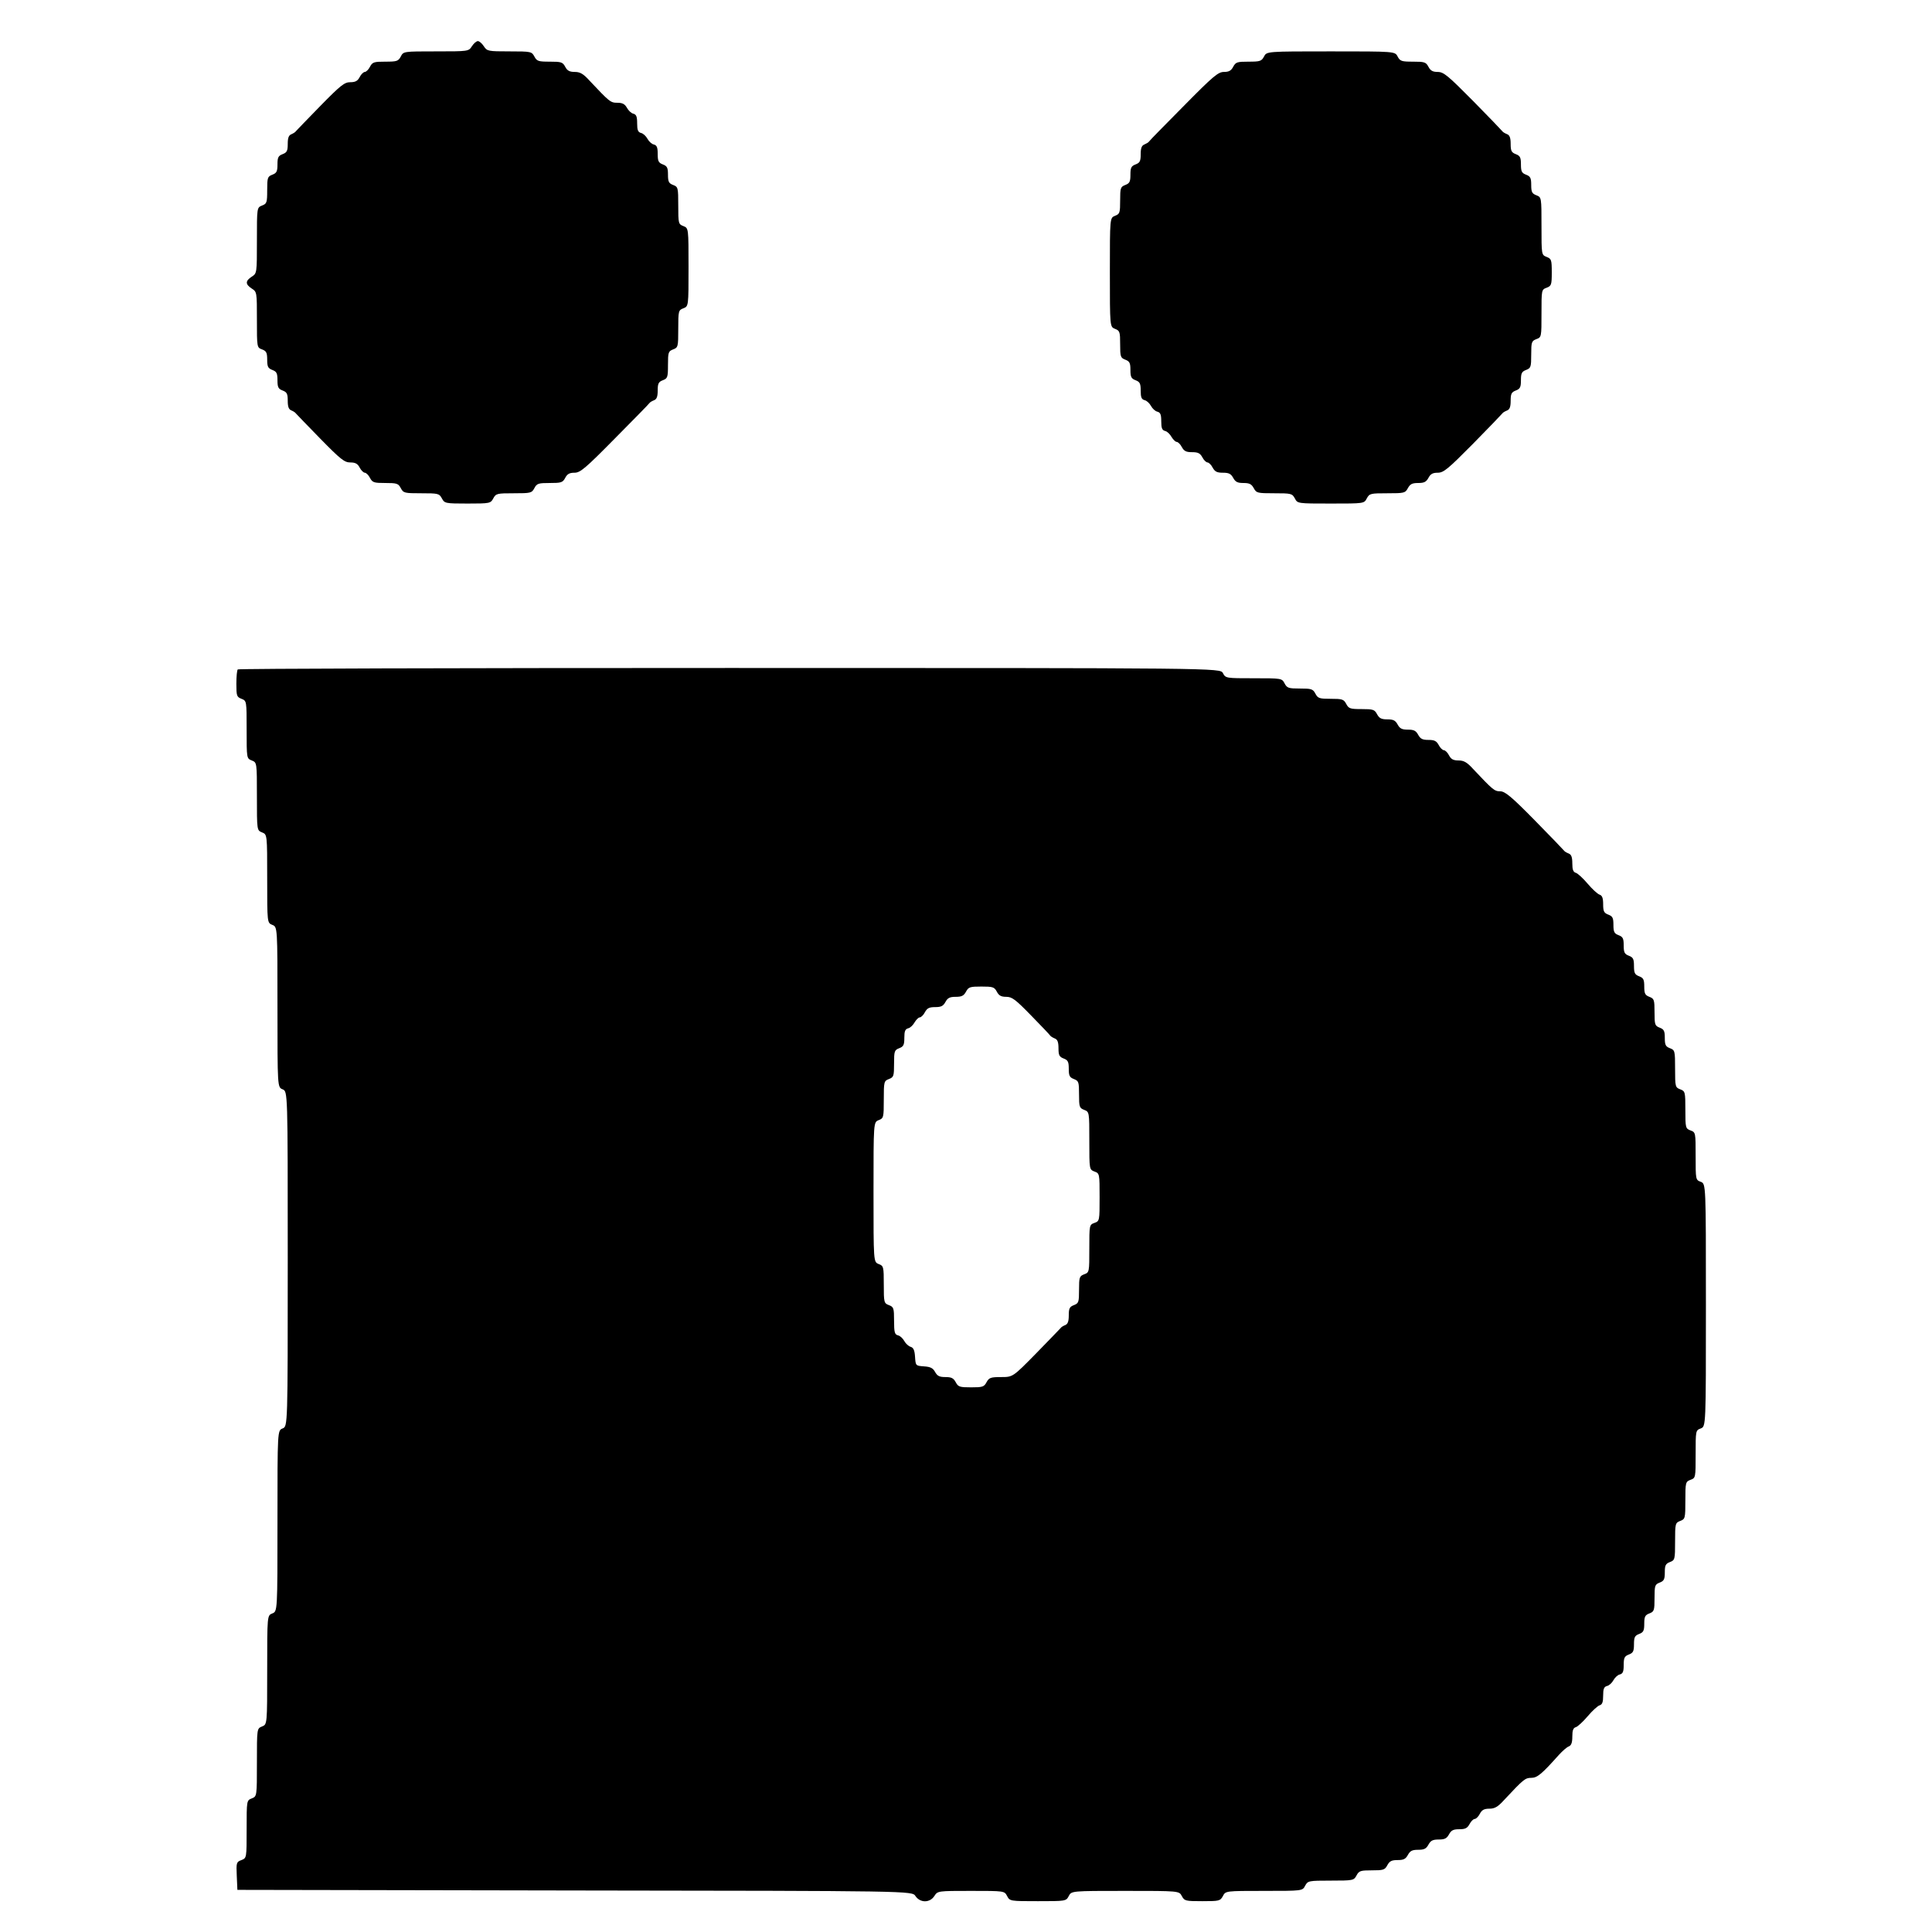
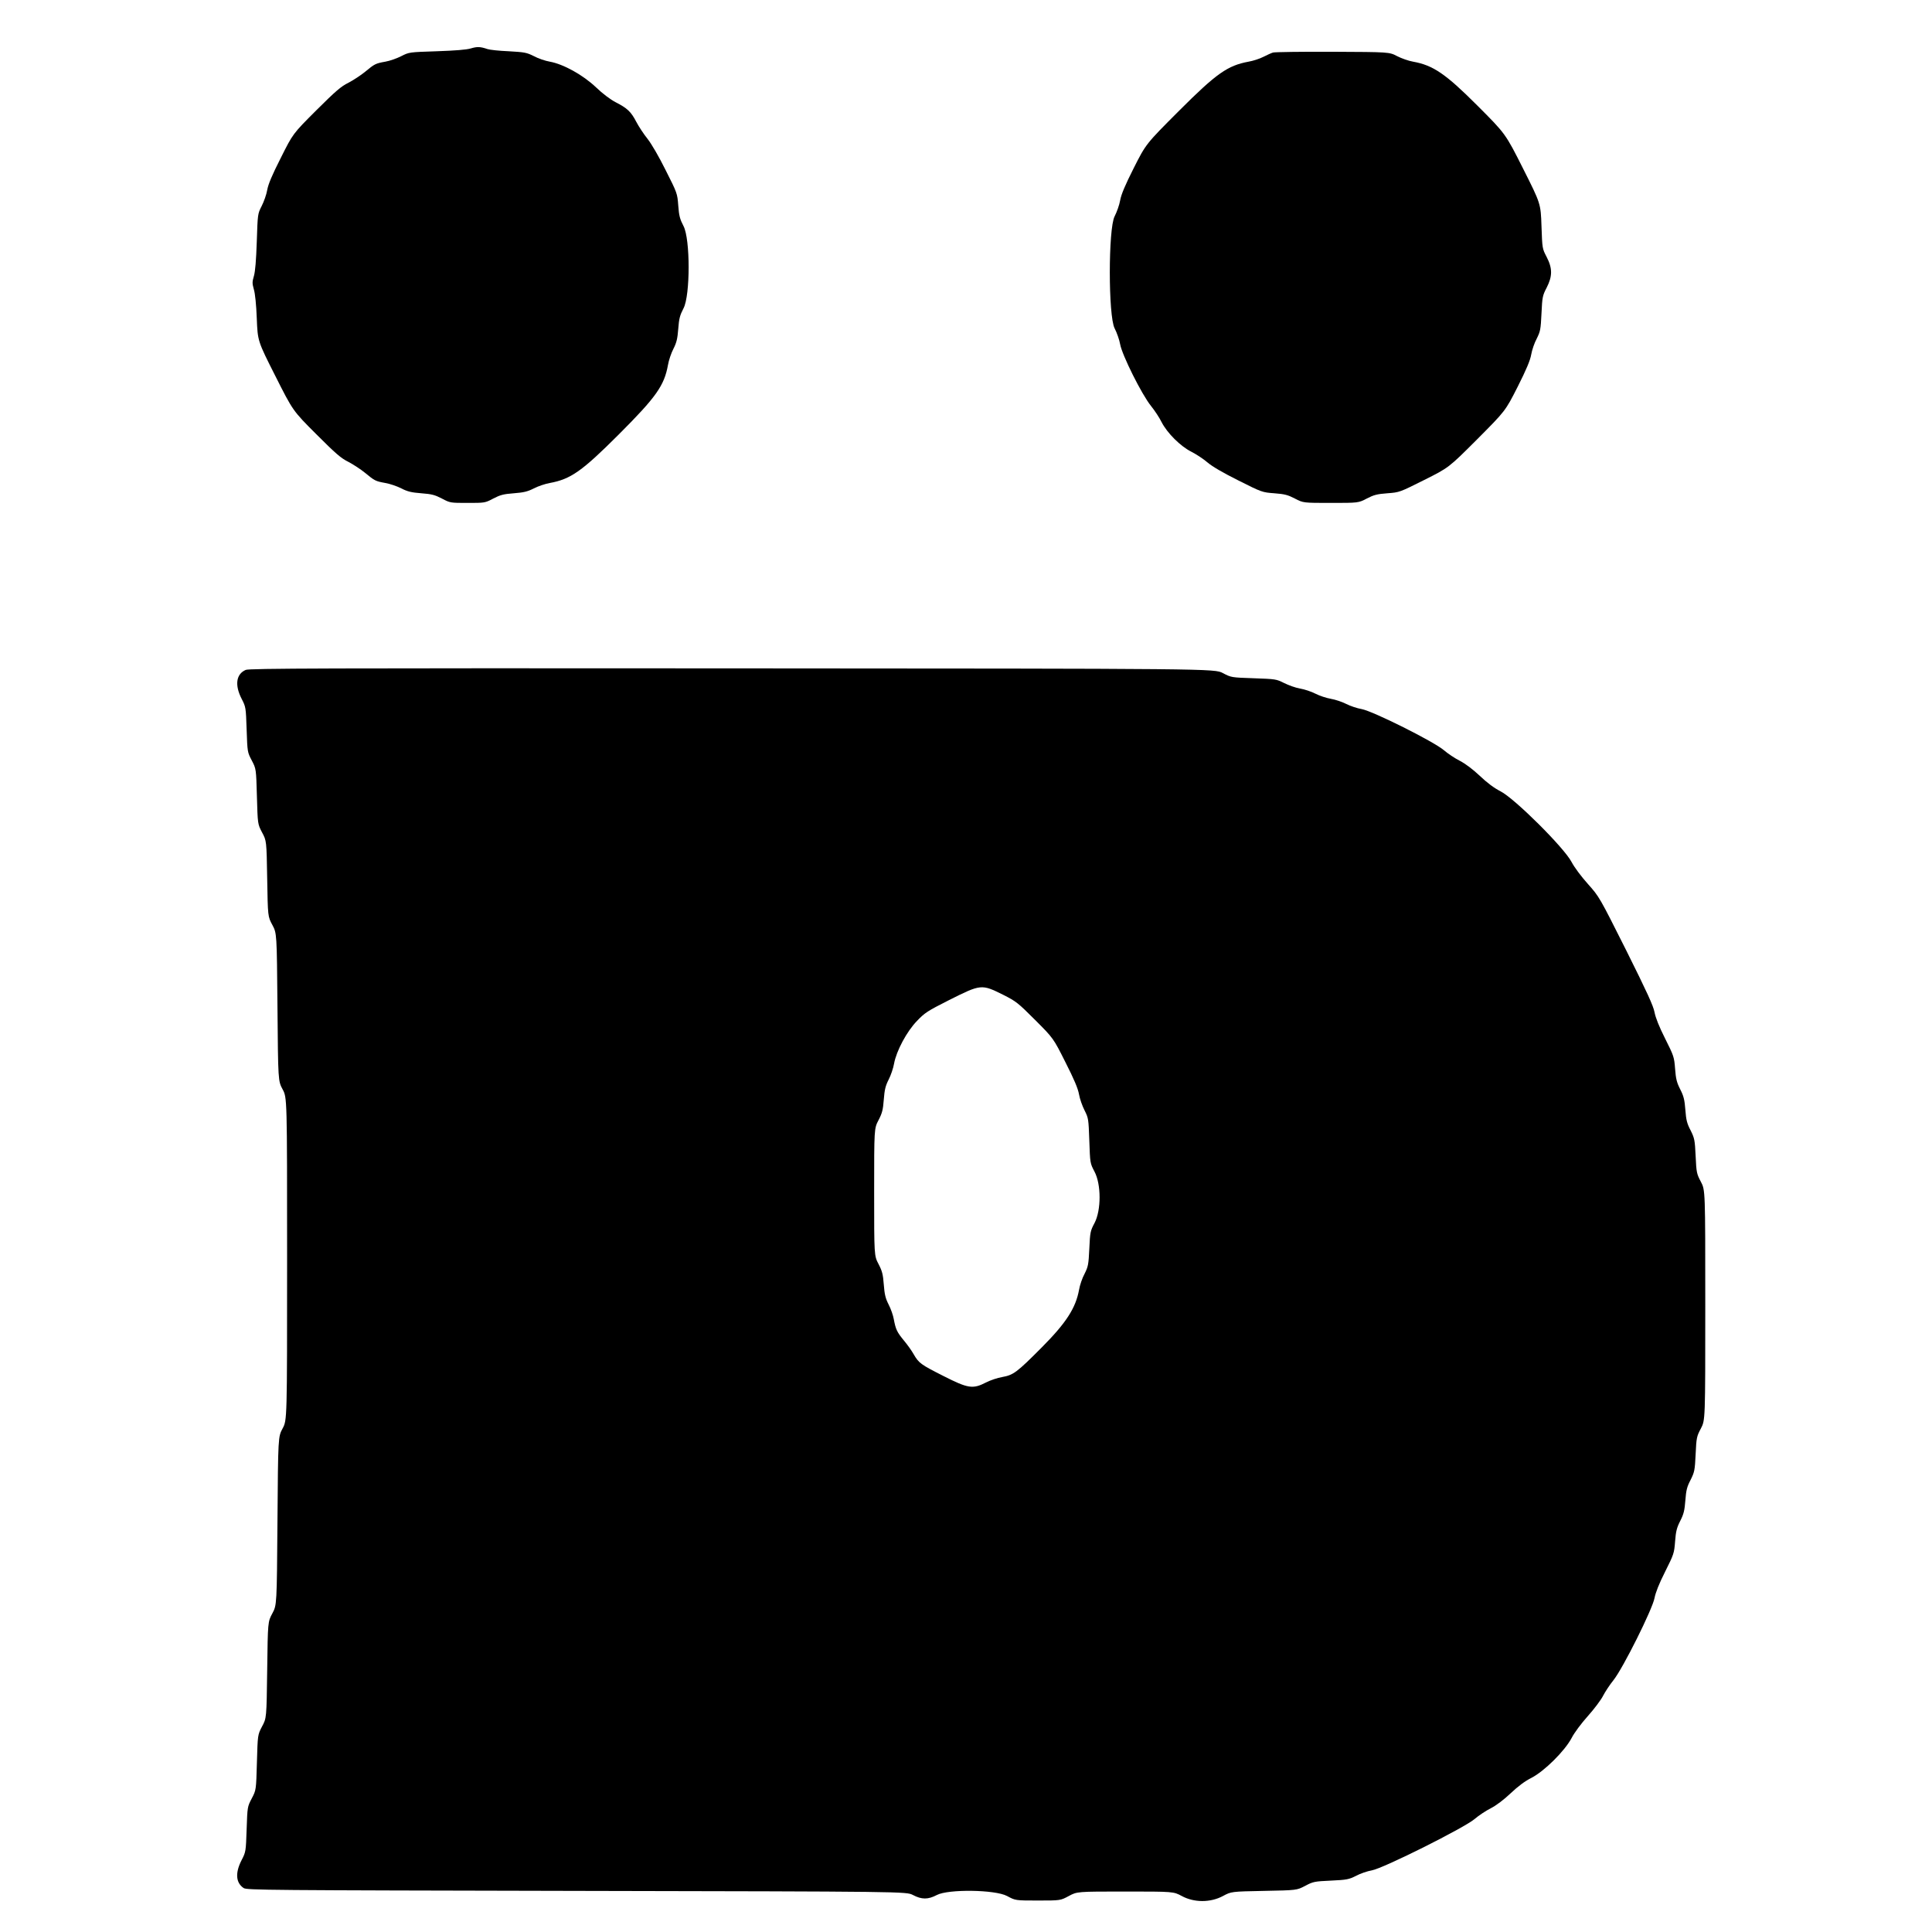
- <svg xmlns="http://www.w3.org/2000/svg" viewBox="0 0 940 940">
-   <g transform="translate(95.0 0.0)">
-     <g transform="translate(0,940) scale(0.1,-0.1)" fill="#000000" stroke="none">
-       <path d="M1346 9175 c-16 -25 -17 -25 -175 -25 -158 0 -158 0 -171 -25 -12 -23 -20 -25 -75 -25 -55 0 -63 -2 -75 -25 -7 -14 -19 -25 -25 -25 -6 0 -18 -11 -25 -25 -10 -19 -21 -25 -46 -25 -28 0 -47 -15 -145 -115 -62 -64 -116 -119 -119 -123 -3 -5 -13 -11 -22 -15 -13 -5 -18 -17 -18 -47 0 -34 -4 -42 -25 -50 -21 -8 -25 -16 -25 -50 0 -34 -4 -42 -25 -50 -23 -9 -25 -14 -25 -75 0 -61 -2 -66 -25 -75 -25 -10 -25 -10 -25 -170 0 -159 0 -160 -25 -176 -32 -21 -32 -37 0 -58 25 -16 25 -18 25 -151 0 -135 0 -136 25 -145 21 -8 25 -16 25 -50 0 -34 4 -42 25 -50 21 -8 25 -16 25 -50 0 -34 4 -42 25 -50 21 -8 25 -16 25 -50 0 -30 5 -42 18 -47 9 -4 19 -10 22 -15 3 -4 57 -59 119 -123 98 -100 117 -115 145 -115 25 0 36 -6 46 -25 7 -14 19 -25 25 -25 6 0 18 -11 25 -25 12 -23 20 -25 75 -25 55 0 63 -2 75 -25 13 -24 18 -25 100 -25 82 0 87 -1 100 -25 13 -24 16 -25 125 -25 109 0 112 1 125 25 13 24 18 25 100 25 82 0 87 1 100 25 12 23 20 25 75 25 55 0 63 2 75 25 10 19 21 25 45 25 28 0 52 20 195 165 90 91 166 168 169 173 3 5 14 11 24 15 12 5 17 17 17 47 0 34 4 42 25 50 23 9 25 14 25 75 0 61 2 66 25 75 24 9 25 13 25 100 0 87 1 91 25 100 25 10 25 10 25 200 0 190 0 190 -25 200 -24 9 -25 13 -25 100 0 87 -1 91 -25 100 -21 8 -25 16 -25 50 0 34 -4 42 -25 50 -21 8 -25 16 -25 51 0 32 -4 42 -19 46 -10 2 -24 15 -31 28 -7 13 -21 26 -31 28 -15 4 -19 14 -19 47 0 33 -4 43 -19 47 -10 2 -24 16 -31 29 -10 18 -22 24 -46 24 -34 0 -38 4 -137 109 -29 32 -45 41 -70 41 -26 0 -37 6 -47 25 -12 23 -20 25 -75 25 -55 0 -63 2 -75 25 -13 24 -16 25 -121 25 -105 0 -109 1 -125 25 -9 14 -22 25 -29 25 -7 0 -20 -11 -29 -25z" />
-       <path d="M5200 9125 c-12 -23 -20 -25 -75 -25 -55 0 -63 -2 -75 -25 -10 -19 -21 -25 -45 -25 -28 0 -52 -20 -195 -165 -90 -91 -166 -168 -169 -173 -3 -5 -14 -11 -23 -15 -13 -5 -18 -17 -18 -47 0 -34 -4 -42 -25 -50 -21 -8 -25 -16 -25 -50 0 -34 -4 -42 -25 -50 -23 -9 -25 -14 -25 -75 0 -61 -2 -66 -25 -75 -25 -10 -25 -10 -25 -275 0 -265 0 -265 25 -275 23 -9 25 -14 25 -75 0 -61 2 -66 25 -75 21 -8 25 -16 25 -50 0 -34 4 -42 25 -50 21 -8 25 -16 25 -51 0 -32 4 -42 19 -46 10 -2 24 -15 31 -28 7 -13 21 -26 31 -28 15 -4 19 -14 19 -47 0 -33 4 -43 19 -47 10 -2 24 -16 31 -29 8 -13 19 -24 25 -24 6 0 18 -11 25 -25 11 -20 21 -25 50 -25 29 0 39 -5 50 -25 7 -14 19 -25 25 -25 6 0 18 -11 25 -25 11 -20 21 -25 50 -25 29 0 39 -5 50 -25 11 -20 21 -25 50 -25 29 0 39 -5 50 -25 13 -24 18 -25 100 -25 82 0 87 -1 100 -25 13 -25 13 -25 175 -25 162 0 162 0 175 25 13 24 18 25 100 25 82 0 87 1 100 25 11 20 21 25 50 25 29 0 39 5 50 25 10 19 21 25 45 25 29 0 50 18 171 140 76 77 140 144 143 148 3 5 14 11 24 15 12 5 17 17 17 47 0 34 4 42 25 50 21 8 25 16 25 50 0 34 4 42 25 50 23 9 25 14 25 75 0 61 2 66 25 75 25 9 25 11 25 125 0 114 0 116 25 125 23 9 25 14 25 75 0 61 -2 66 -25 75 -25 10 -25 10 -25 150 0 140 0 140 -25 150 -21 8 -25 16 -25 50 0 34 -4 42 -25 50 -21 8 -25 16 -25 50 0 34 -4 42 -25 50 -21 8 -25 16 -25 50 0 30 -5 42 -17 47 -10 4 -21 10 -24 15 -3 4 -67 71 -143 148 -121 122 -142 140 -171 140 -24 0 -35 6 -45 25 -12 23 -20 25 -75 25 -55 0 -63 2 -75 25 -13 25 -13 25 -325 25 -312 0 -312 0 -325 -25z" />
-       <path d="M207 6143 c-4 -3 -7 -35 -7 -70 0 -59 2 -64 25 -73 25 -10 25 -10 25 -150 0 -140 0 -140 25 -150 25 -10 25 -10 25 -175 0 -165 0 -165 25 -175 25 -10 25 -10 25 -225 0 -215 0 -215 25 -225 25 -10 25 -10 25 -400 0 -390 0 -390 25 -400 25 -10 25 -10 25 -825 0 -815 0 -815 -25 -825 -25 -10 -25 -10 -25 -450 0 -440 0 -440 -25 -450 -25 -10 -25 -10 -25 -275 0 -265 0 -265 -25 -275 -25 -10 -25 -10 -25 -175 0 -165 0 -165 -25 -175 -25 -10 -25 -10 -25 -150 0 -140 0 -140 -25 -150 -25 -9 -26 -13 -23 -77 l3 -68 1641 -3 c1642 -2 1642 -2 1658 -27 23 -34 70 -34 92 0 16 25 17 25 178 25 163 0 163 0 176 -25 13 -25 15 -25 150 -25 135 0 137 0 150 25 13 25 13 25 275 25 262 0 262 0 275 -25 13 -24 18 -25 100 -25 82 0 87 1 100 25 13 25 13 25 200 25 187 0 187 0 200 25 13 24 16 25 125 25 109 0 112 1 125 25 12 23 20 25 75 25 55 0 63 2 75 25 11 20 21 25 50 25 29 0 39 5 50 25 11 20 21 25 50 25 29 0 39 5 50 25 11 20 21 25 50 25 29 0 39 5 50 25 11 20 21 25 50 25 29 0 39 5 50 25 7 14 19 25 25 25 6 0 18 11 25 25 10 19 21 25 47 25 25 0 41 9 70 41 96 103 104 109 133 109 29 0 50 17 134 111 18 20 40 39 49 42 12 5 17 18 17 48 0 30 4 42 18 46 9 3 35 27 57 53 22 26 48 50 58 53 13 4 17 16 17 47 0 33 4 43 19 47 10 2 24 15 31 28 7 13 21 26 31 28 15 4 19 14 19 46 0 35 4 43 25 51 21 8 25 16 25 50 0 34 4 42 25 50 21 8 25 16 25 50 0 34 4 42 25 50 23 9 25 14 25 75 0 61 2 66 25 75 21 8 25 16 25 50 0 34 4 42 25 50 24 9 25 13 25 100 0 87 1 91 25 100 24 9 25 13 25 100 0 87 1 91 25 100 25 9 25 11 25 125 0 114 0 116 25 125 25 10 25 10 25 600 0 590 0 590 -25 600 -25 9 -25 11 -25 125 0 114 0 116 -25 125 -24 9 -25 13 -25 100 0 87 -1 91 -25 100 -24 9 -25 13 -25 100 0 87 -1 91 -25 100 -21 8 -25 16 -25 50 0 34 -4 42 -25 50 -23 9 -25 14 -25 75 0 61 -2 66 -25 75 -21 8 -25 16 -25 50 0 34 -4 42 -25 50 -21 8 -25 16 -25 50 0 34 -4 42 -25 50 -21 8 -25 16 -25 50 0 34 -4 42 -25 50 -21 8 -25 16 -25 50 0 34 -4 42 -25 50 -21 8 -25 16 -25 51 0 30 -5 42 -17 46 -10 3 -36 27 -58 53 -22 26 -48 50 -57 53 -14 4 -18 16 -18 46 0 31 -5 43 -17 48 -10 4 -21 10 -24 15 -3 4 -67 71 -143 148 -113 115 -144 140 -167 140 -28 0 -36 7 -132 109 -29 32 -45 41 -70 41 -26 0 -37 6 -47 25 -7 14 -19 25 -25 25 -6 0 -18 11 -25 25 -11 20 -21 25 -50 25 -29 0 -39 5 -50 25 -11 20 -21 25 -50 25 -29 0 -39 5 -50 25 -11 20 -21 25 -50 25 -29 0 -39 5 -50 25 -12 23 -20 25 -75 25 -55 0 -63 2 -75 25 -12 23 -20 25 -75 25 -55 0 -63 2 -75 25 -12 23 -20 25 -75 25 -55 0 -63 2 -75 25 -13 25 -15 25 -150 25 -135 0 -137 0 -150 25 -13 25 -13 25 -2400 25 -1313 0 -2390 -3 -2393 -7z m3693 -1568 c10 -19 21 -25 46 -25 28 0 45 -13 120 -90 49 -50 91 -94 94 -99 3 -4 13 -10 23 -14 12 -5 17 -17 17 -47 0 -34 4 -42 25 -50 21 -8 25 -16 25 -50 0 -34 4 -42 25 -50 23 -9 25 -14 25 -75 0 -61 2 -66 25 -75 25 -10 25 -10 25 -150 0 -140 0 -140 25 -150 25 -9 25 -11 25 -125 0 -114 0 -116 -25 -125 -25 -9 -25 -11 -25 -125 0 -114 0 -116 -25 -125 -23 -9 -25 -14 -25 -75 0 -61 -2 -66 -25 -75 -21 -8 -25 -16 -25 -50 0 -30 -5 -42 -17 -47 -10 -4 -20 -10 -23 -15 -3 -4 -57 -59 -119 -123 -113 -115 -113 -115 -170 -115 -51 0 -59 -3 -71 -25 -12 -23 -20 -25 -75 -25 -55 0 -63 2 -75 25 -11 20 -21 25 -50 25 -29 0 -39 5 -50 24 -10 19 -22 26 -54 28 -41 3 -41 3 -44 47 -2 32 -8 44 -21 48 -10 3 -24 15 -31 28 -7 13 -21 26 -31 28 -16 4 -19 15 -19 71 0 62 -2 67 -25 76 -24 9 -25 13 -25 100 0 87 -1 91 -25 100 -25 10 -25 10 -25 350 0 340 0 340 25 350 24 9 25 13 25 100 0 87 1 91 25 100 23 9 25 14 25 75 0 61 2 66 25 75 21 8 25 16 25 51 0 32 4 42 19 46 10 2 24 16 31 29 8 13 19 24 25 24 6 0 18 11 25 25 11 20 21 25 50 25 29 0 39 5 50 25 11 20 21 25 50 25 29 0 39 5 50 25 12 23 20 25 75 25 55 0 63 -2 75 -25z" />
+ <svg xmlns="http://www.w3.org/2000/svg" viewBox="0 0 1504 1504">
+   <g transform="translate(152.0 0.0)">
+     <g transform="translate(0,1504) scale(0.1,-0.1)" fill="#000000" stroke="none">
+       <path d="M2145 14663 c-34 -10 -119 -17 -265 -22 -215 -7 -215 -7 -276 -38 -33 -17 -89 -37 -124 -43 -77 -14 -83 -17 -158 -79 -33 -27 -91 -65 -129 -85 -59 -29 -99 -64 -252 -216 -181 -181 -181 -181 -275 -369 -68 -134 -98 -205 -106 -251 -6 -35 -26 -91 -43 -124 -31 -61 -31 -61 -38 -276 -5 -148 -12 -231 -22 -267 -14 -48 -14 -58 -1 -105 10 -33 19 -121 23 -228 7 -175 7 -175 144 -446 137 -272 137 -272 318 -453 153 -153 193 -188 252 -217 38 -20 96 -58 129 -85 75 -62 81 -65 158 -79 35 -6 91 -25 124 -42 49 -25 79 -32 156 -38 81 -6 106 -13 160 -41 64 -34 66 -34 200 -34 134 0 136 0 200 34 54 28 79 35 160 41 77 6 107 13 156 38 33 17 89 36 124 42 163 30 250 91 538 379 290 290 353 379 382 540 6 36 25 92 42 125 25 49 32 79 38 156 6 81 13 106 41 160 53 101 53 539 0 640 -28 54 -35 79 -41 160 -7 94 -8 97 -98 275 -53 107 -111 206 -141 244 -29 36 -68 95 -88 133 -41 79 -70 106 -162 153 -40 21 -100 66 -151 115 -101 96 -254 181 -360 200 -35 6 -91 25 -124 43 -56 28 -72 31 -196 38 -74 3 -148 11 -165 17 -56 19 -80 20 -130 5z" />
+       <path d="M8390 14631 c-14 -4 -48 -20 -76 -34 -27 -14 -79 -31 -114 -37 -163 -30 -250 -91 -539 -380 -260 -260 -260 -260 -355 -448 -68 -135 -98 -206 -106 -252 -6 -35 -26 -91 -43 -124 -50 -95 -50 -777 0 -872 17 -33 37 -89 43 -124 15 -84 168 -391 240 -480 29 -36 66 -92 82 -125 44 -86 147 -189 233 -232 39 -20 95 -57 125 -83 36 -31 120 -80 240 -140 183 -92 186 -93 280 -100 81 -6 106 -13 160 -41 65 -34 65 -34 280 -34 215 0 215 0 280 34 54 28 79 35 160 41 95 7 96 8 286 103 192 96 192 96 413 317 220 221 220 221 315 408 68 135 98 206 106 252 6 35 25 91 43 124 28 56 31 71 37 196 6 127 8 139 40 200 46 90 46 151 0 240 -34 65 -34 66 -40 240 -6 175 -6 175 -143 447 -137 272 -137 272 -358 493 -246 246 -343 312 -499 340 -35 6 -91 26 -124 43 -61 32 -61 32 -501 34 -242 1 -451 -2 -465 -6z" />
+       <path d="M393 9825 c-75 -32 -87 -118 -32 -225 33 -64 33 -67 39 -240 6 -175 6 -175 40 -240 34 -65 34 -65 40 -280 6 -215 6 -215 40 -280 35 -65 35 -65 40 -360 5 -295 5 -295 40 -360 35 -65 35 -65 40 -640 5 -575 5 -575 40 -640 35 -65 35 -65 35 -1320 0 -1255 0 -1255 -35 -1320 -35 -65 -35 -65 -40 -720 -5 -655 -5 -655 -40 -720 -35 -65 -35 -65 -40 -440 -5 -375 -5 -375 -40 -440 -34 -65 -34 -65 -40 -280 -6 -215 -6 -215 -40 -280 -34 -65 -34 -65 -40 -240 -6 -173 -6 -176 -39 -240 -51 -99 -46 -177 16 -218 26 -16 171 -17 2593 -22 2565 -5 2565 -5 2617 -32 68 -36 118 -36 186 0 89 47 455 42 547 -8 65 -35 65 -35 240 -35 175 0 175 0 240 35 65 35 65 35 440 35 375 0 375 0 440 -35 96 -52 223 -52 320 0 65 35 65 35 320 40 255 5 255 5 320 39 62 33 72 35 200 41 125 6 140 9 196 37 33 18 89 37 124 43 90 16 721 332 800 400 30 26 87 64 125 83 44 23 101 66 155 117 56 53 110 94 160 119 102 52 262 211 315 312 21 41 75 113 126 170 49 55 102 125 118 157 16 31 52 86 81 122 74 92 304 553 320 640 8 42 35 111 82 204 68 136 71 144 78 236 6 79 13 107 40 160 27 53 34 81 40 160 6 80 13 107 41 160 30 61 33 73 39 200 6 128 8 138 41 200 34 65 34 65 34 960 0 895 0 895 -34 960 -33 62 -35 72 -41 200 -6 127 -9 139 -39 200 -28 53 -35 80 -41 160 -6 79 -13 107 -40 160 -27 53 -34 81 -40 160 -7 92 -10 100 -78 236 -47 93 -74 162 -82 204 -9 49 -58 156 -220 481 -210 418 -210 418 -299 518 -52 58 -105 129 -127 171 -58 111 -443 494 -553 550 -51 26 -104 66 -161 120 -54 51 -111 94 -155 117 -38 19 -95 57 -125 83 -78 67 -552 304 -640 320 -35 6 -89 24 -120 40 -31 16 -85 34 -120 40 -35 6 -89 24 -120 40 -31 16 -85 34 -120 40 -35 6 -91 26 -124 43 -60 30 -65 31 -236 37 -175 6 -175 6 -240 40 -65 35 -65 35 -3820 37 -3179 2 -3760 0 -3787 -12z m5898 -2530 c99 -50 114 -62 247 -195 142 -142 142 -142 236 -329 68 -134 98 -205 106 -251 6 -35 26 -91 43 -124 30 -60 31 -65 37 -236 6 -175 6 -175 40 -240 53 -99 53 -300 1 -400 -33 -62 -35 -72 -41 -200 -6 -125 -9 -140 -37 -196 -18 -33 -37 -89 -43 -125 -26 -142 -100 -257 -291 -449 -195 -196 -220 -214 -308 -230 -36 -6 -92 -25 -125 -42 -103 -53 -140 -47 -331 50 -176 89 -192 100 -232 169 -15 27 -49 75 -76 107 -54 66 -64 86 -79 166 -5 30 -23 81 -40 114 -25 49 -32 79 -38 156 -6 81 -13 106 -41 160 -34 65 -34 65 -34 560 0 495 0 495 34 560 28 54 35 79 41 160 6 77 13 107 38 156 17 33 36 89 42 124 18 99 99 251 179 333 60 63 82 77 246 160 253 127 255 127 426 42z" />
    </g>
  </g>
</svg>
